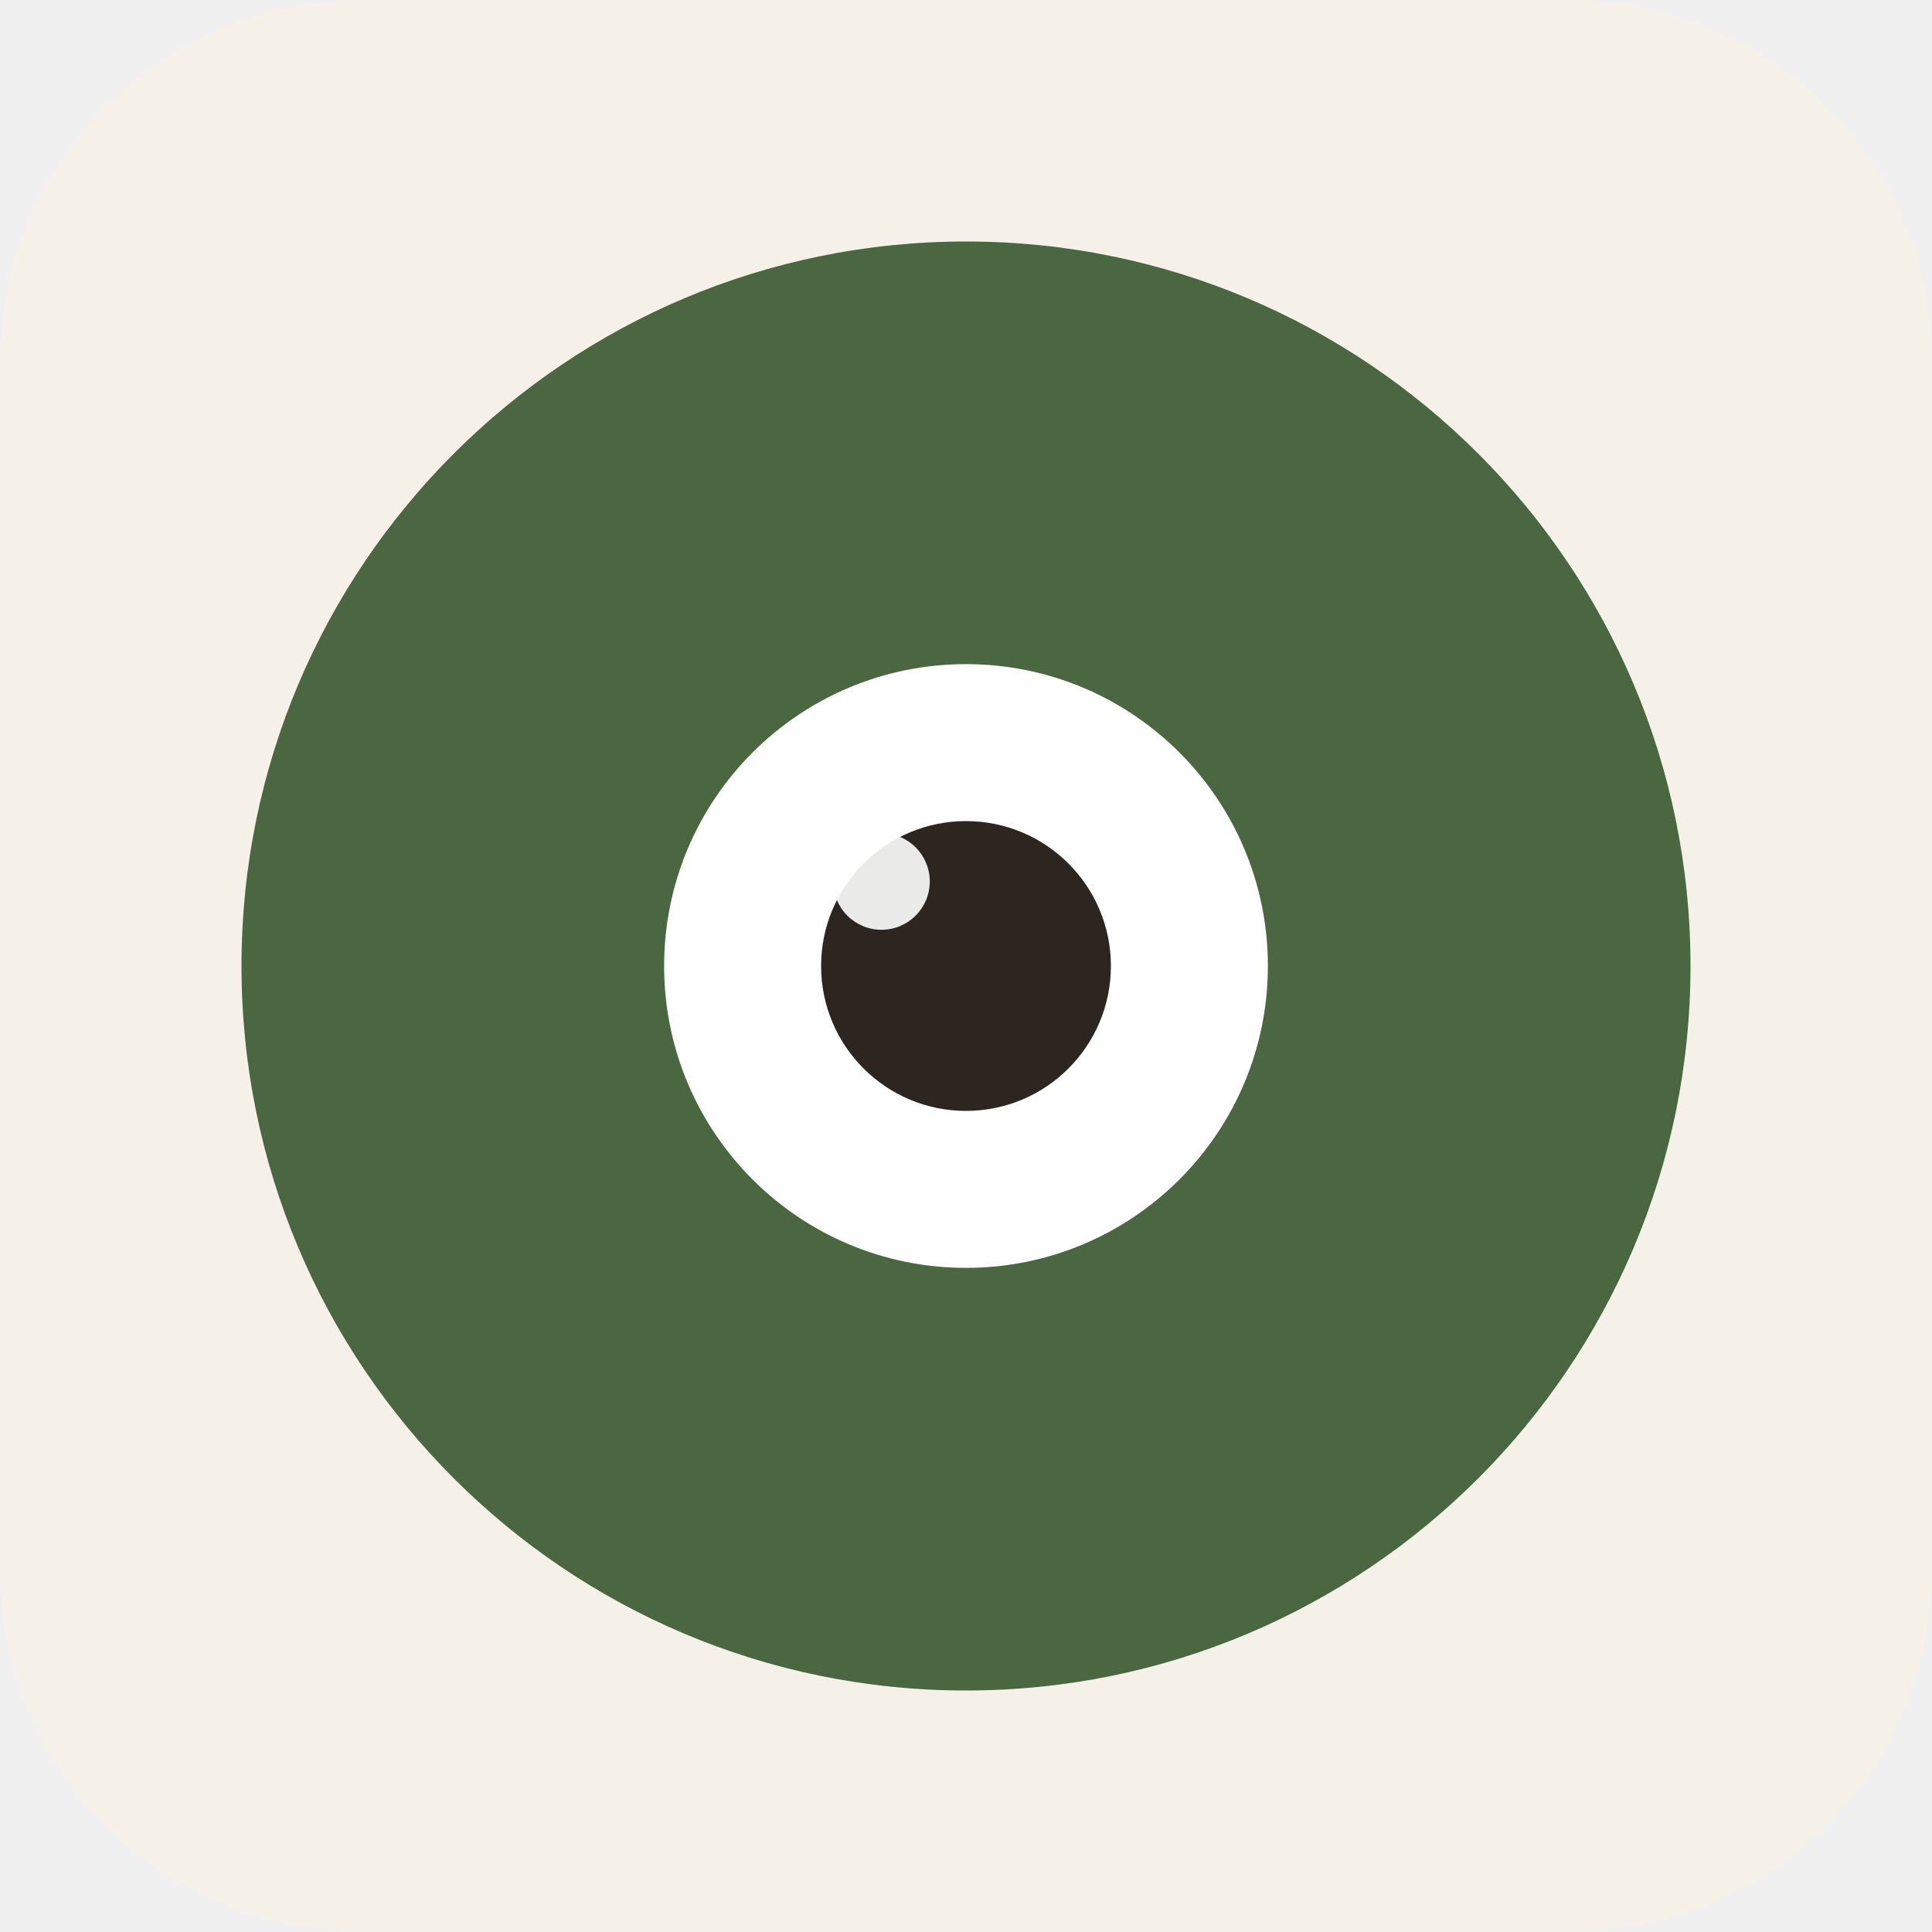
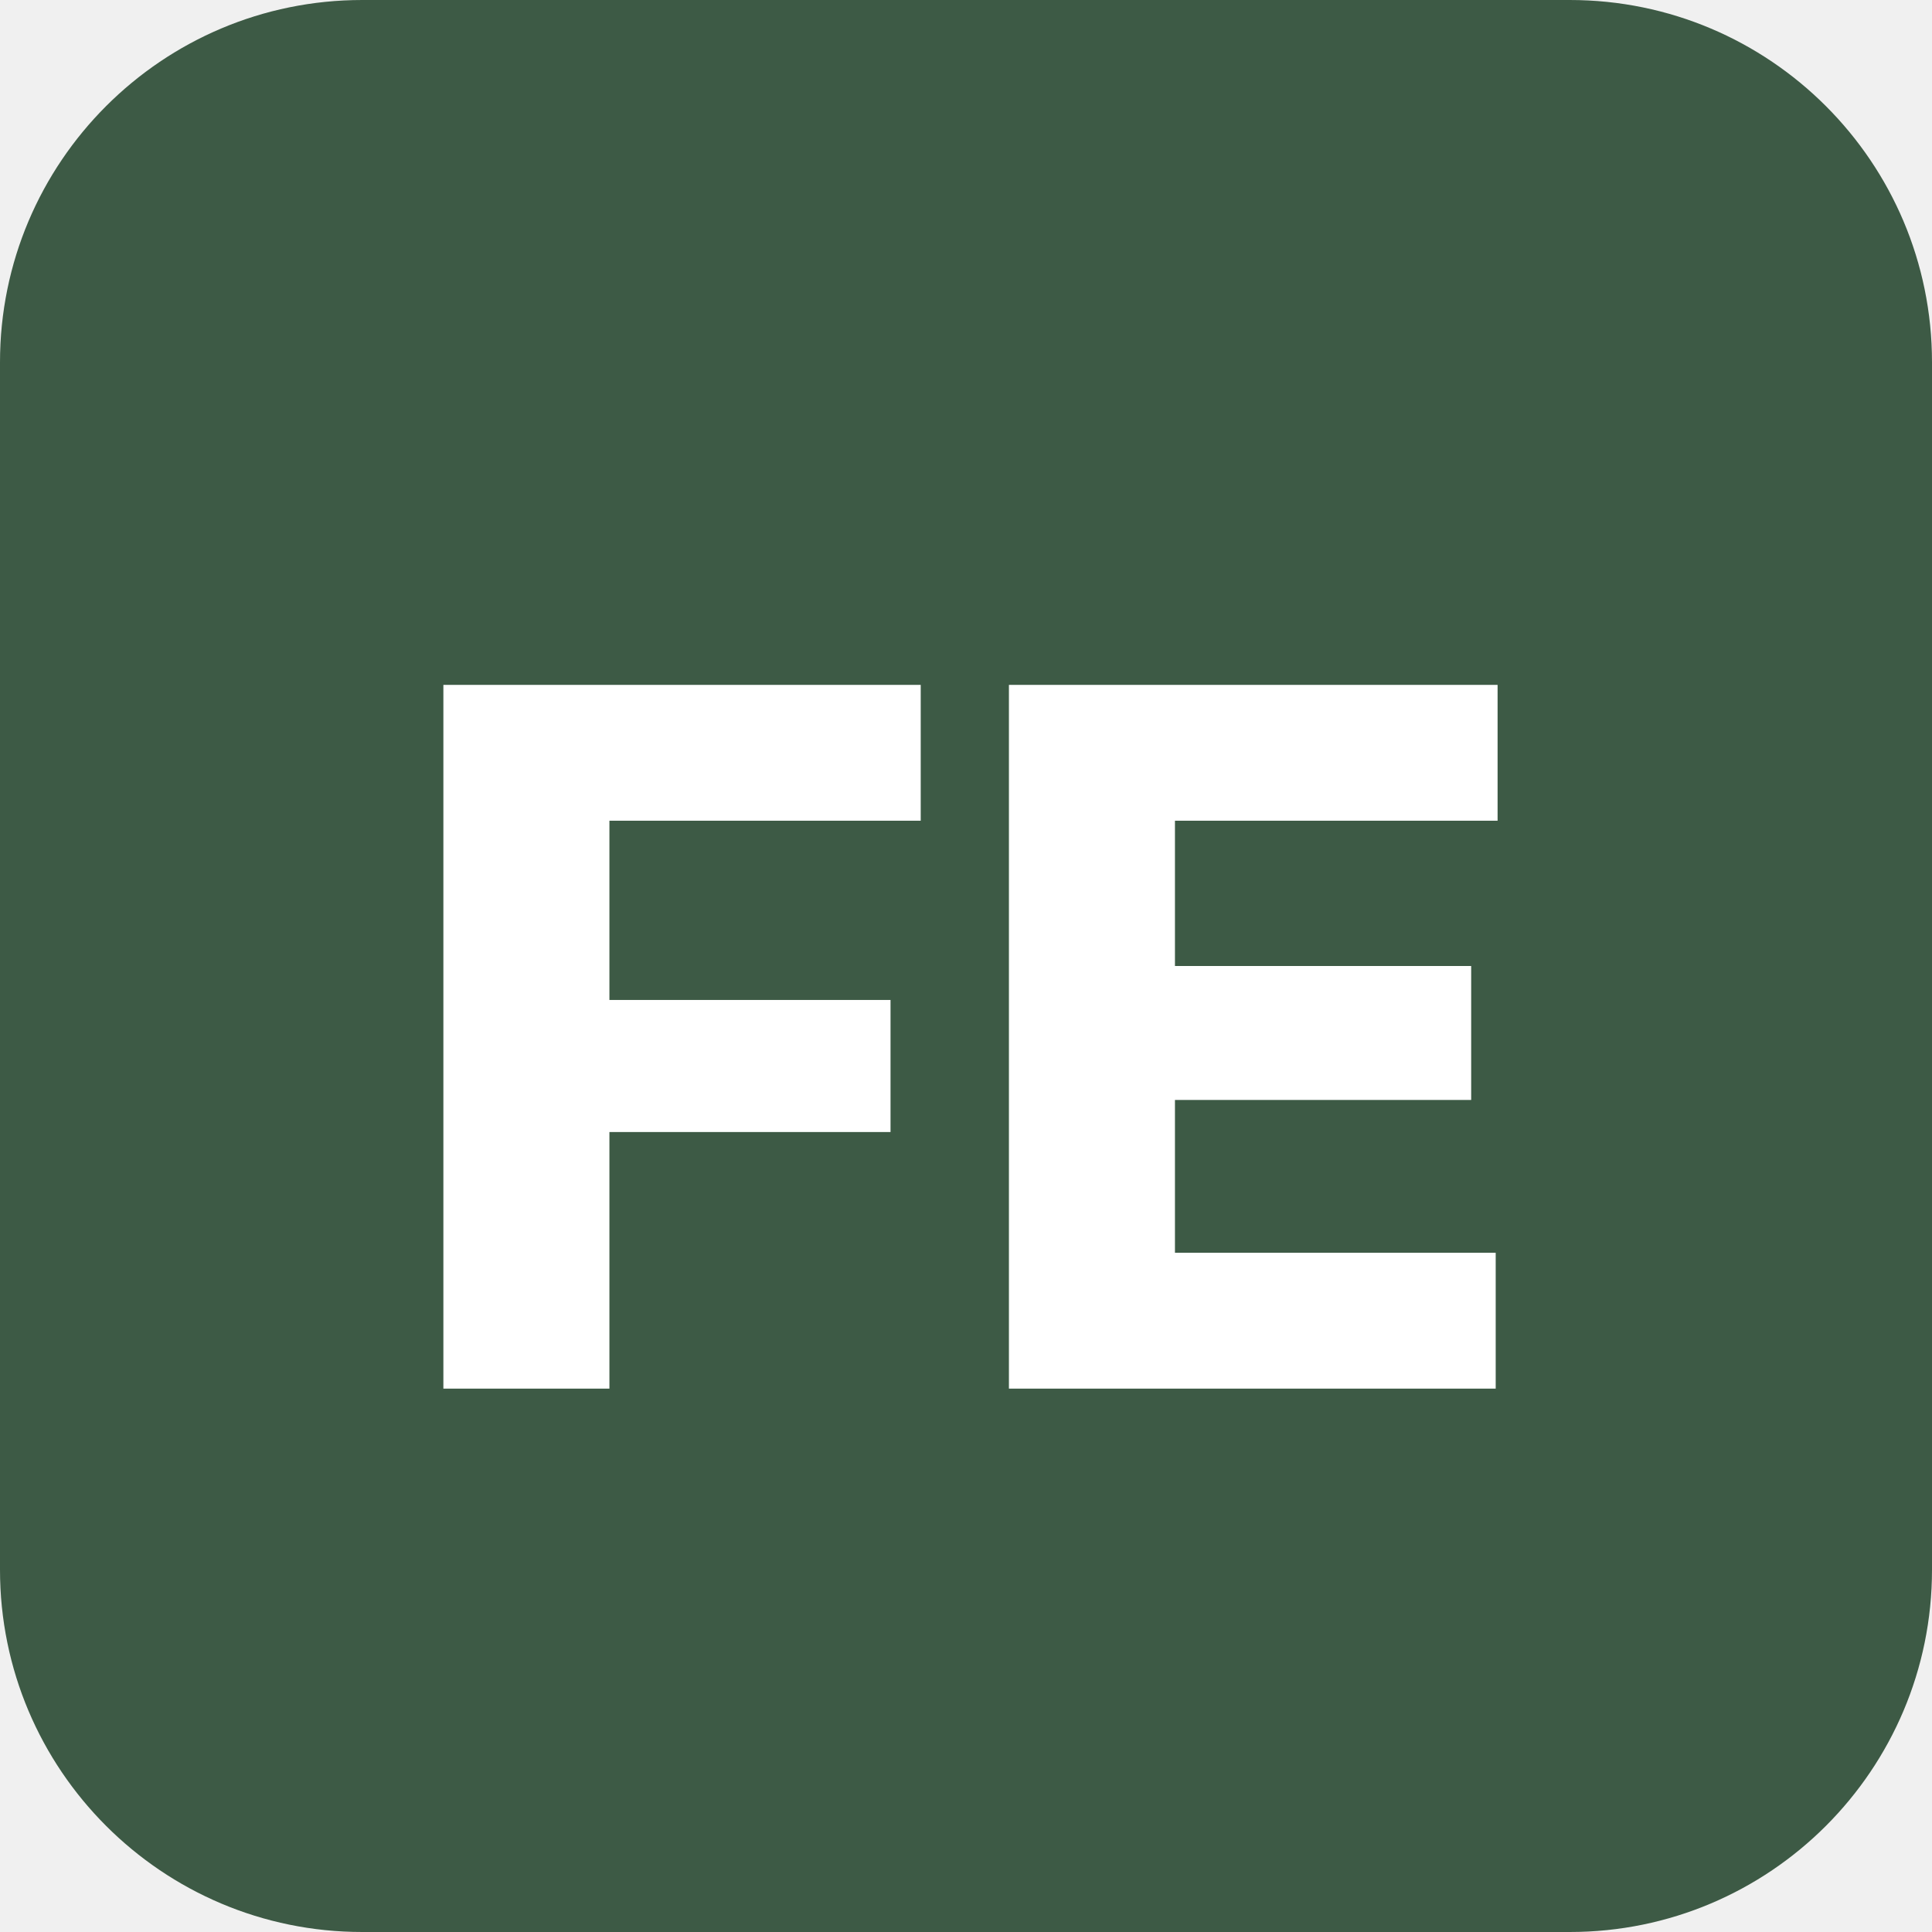
<svg xmlns="http://www.w3.org/2000/svg" viewBox="0 0 16 16">
-   <rect width="16" height="16" rx="3" fill="#F5F1E8" />
-   <circle cx="8" cy="8" r="6" fill="#4a6741" />
-   <circle cx="8" cy="8" r="2.5" fill="white" />
-   <circle cx="8" cy="8" r="1.2" fill="#2c2520" />
-   <circle cx="7.3" cy="7.3" r="0.4" fill="white" opacity="0.9" />
+   <rect width="16" height="16" rx="3" fill="#3D5A45" />
+   <text x="8" y="11.5" font-family="system-ui, -apple-system, sans-serif" font-size="8" font-weight="800" fill="white" text-anchor="middle">FE</text>
</svg>
